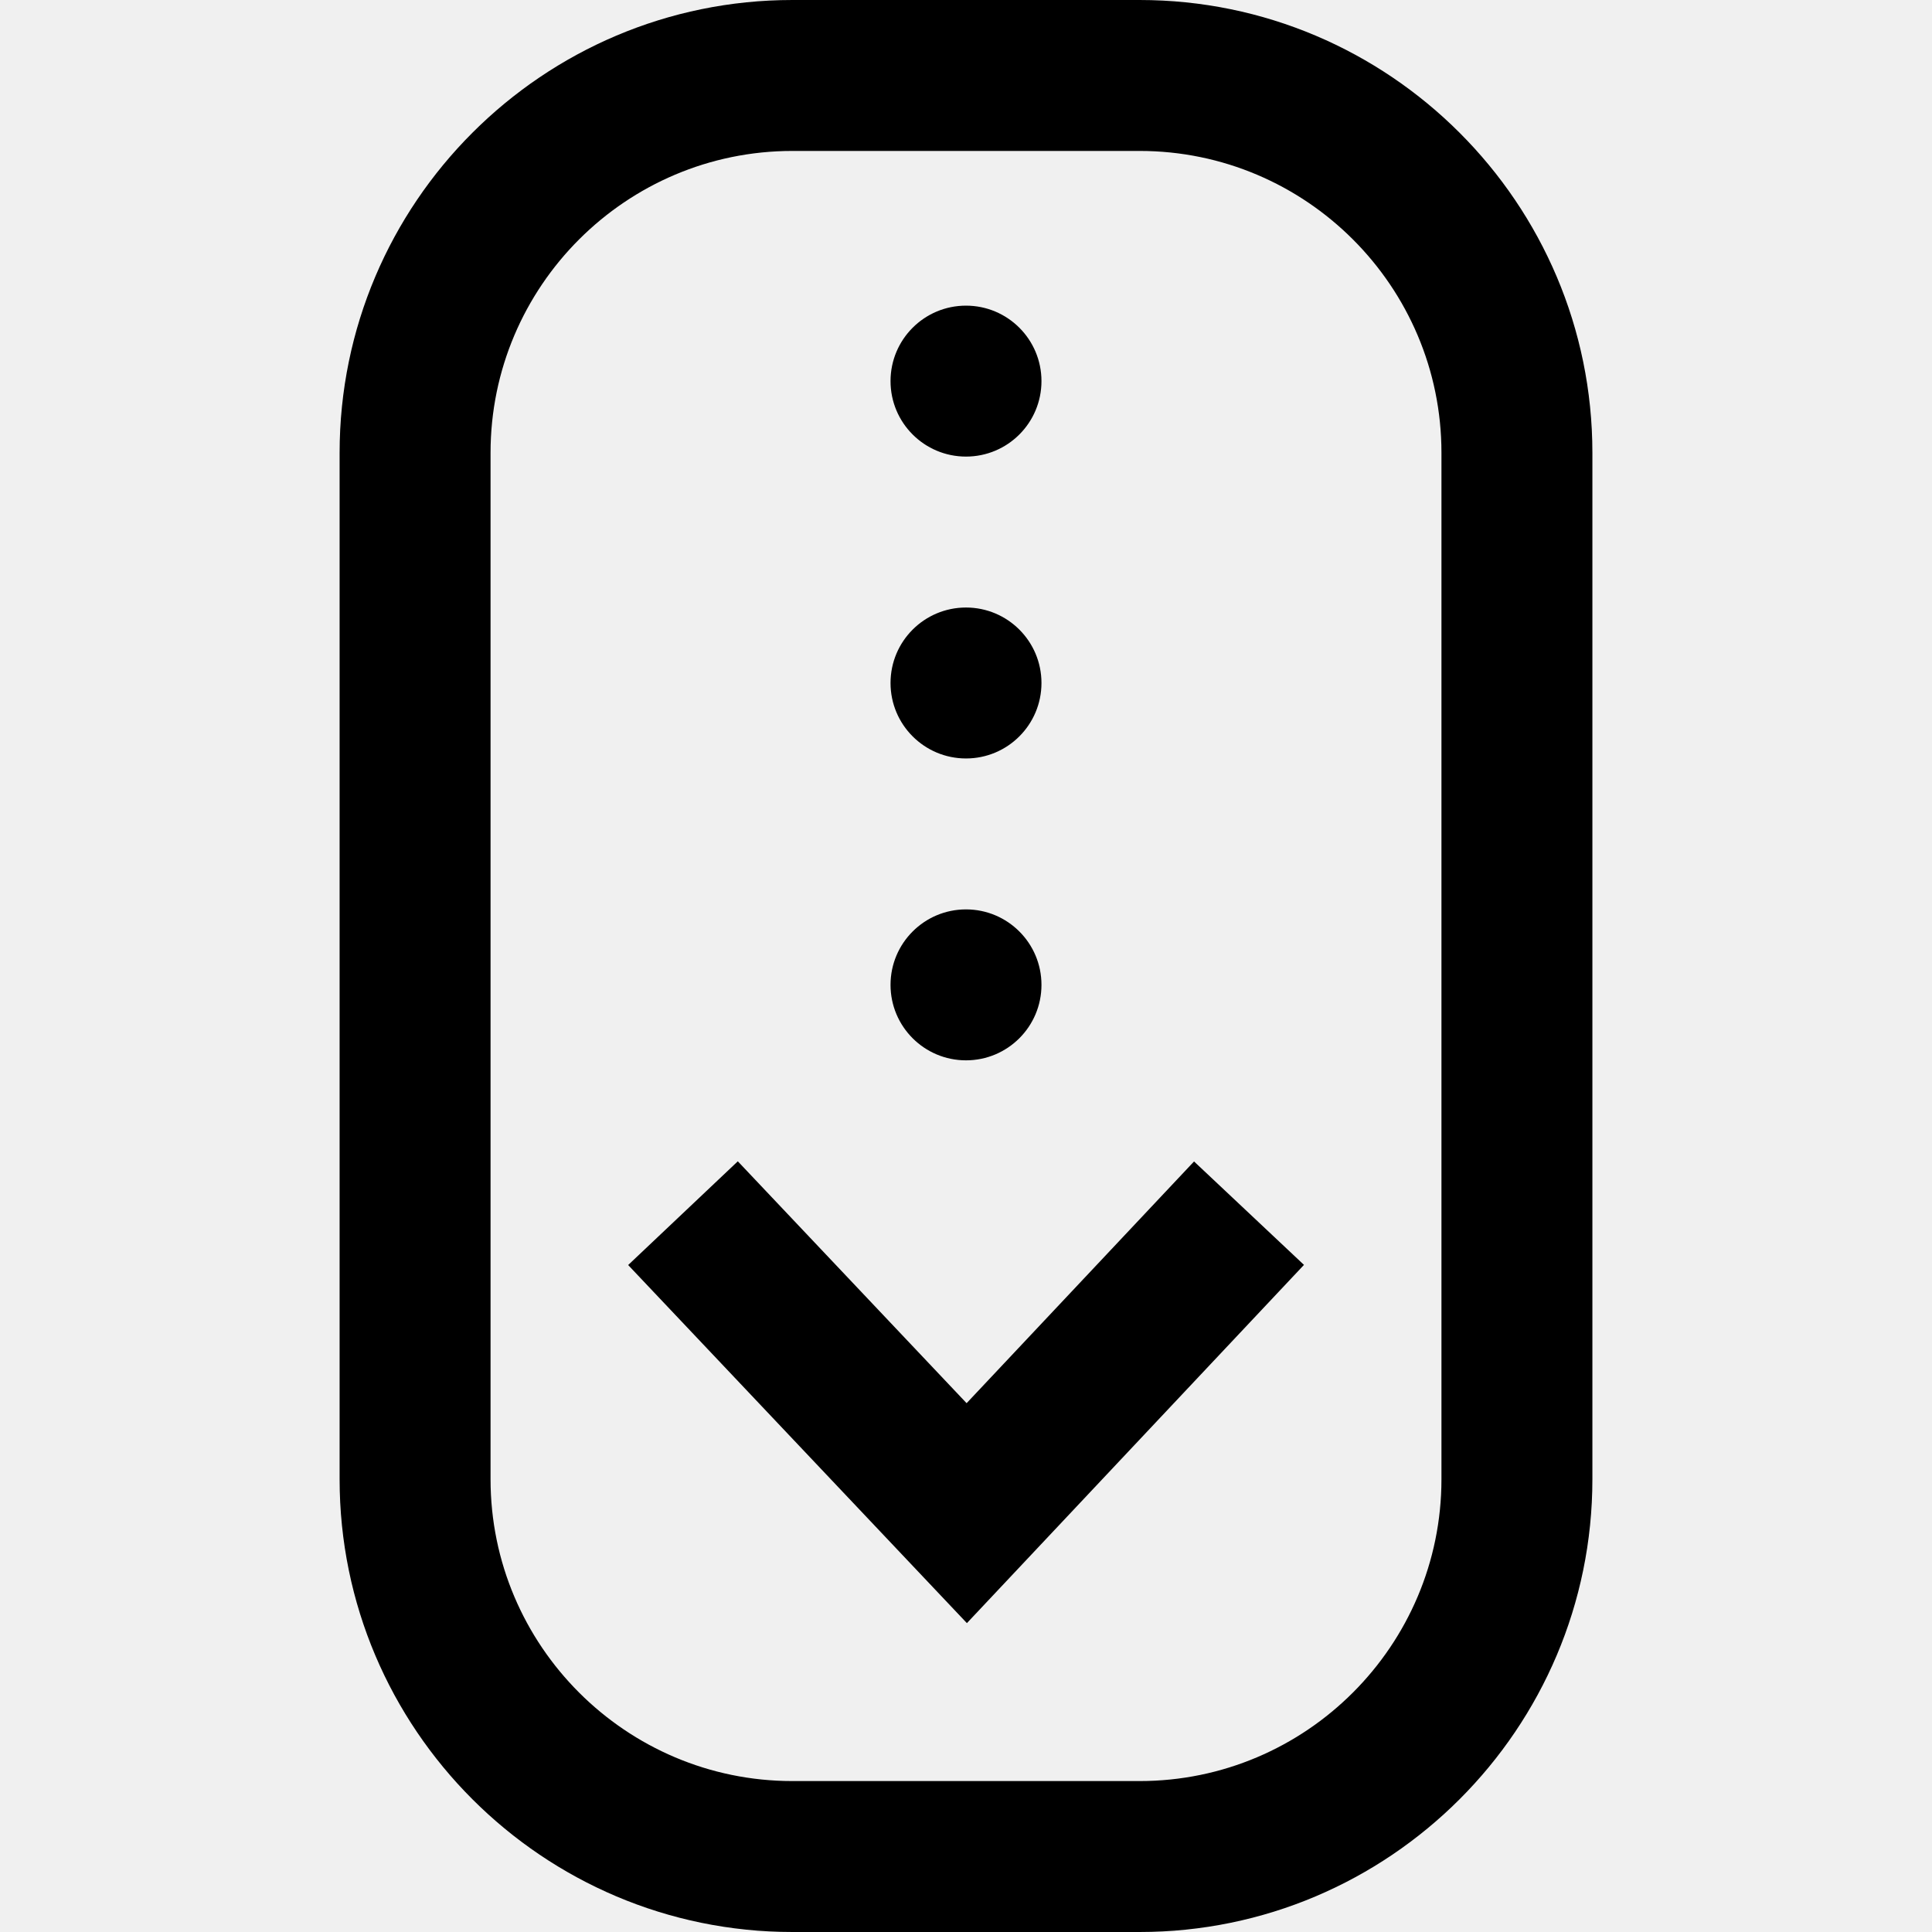
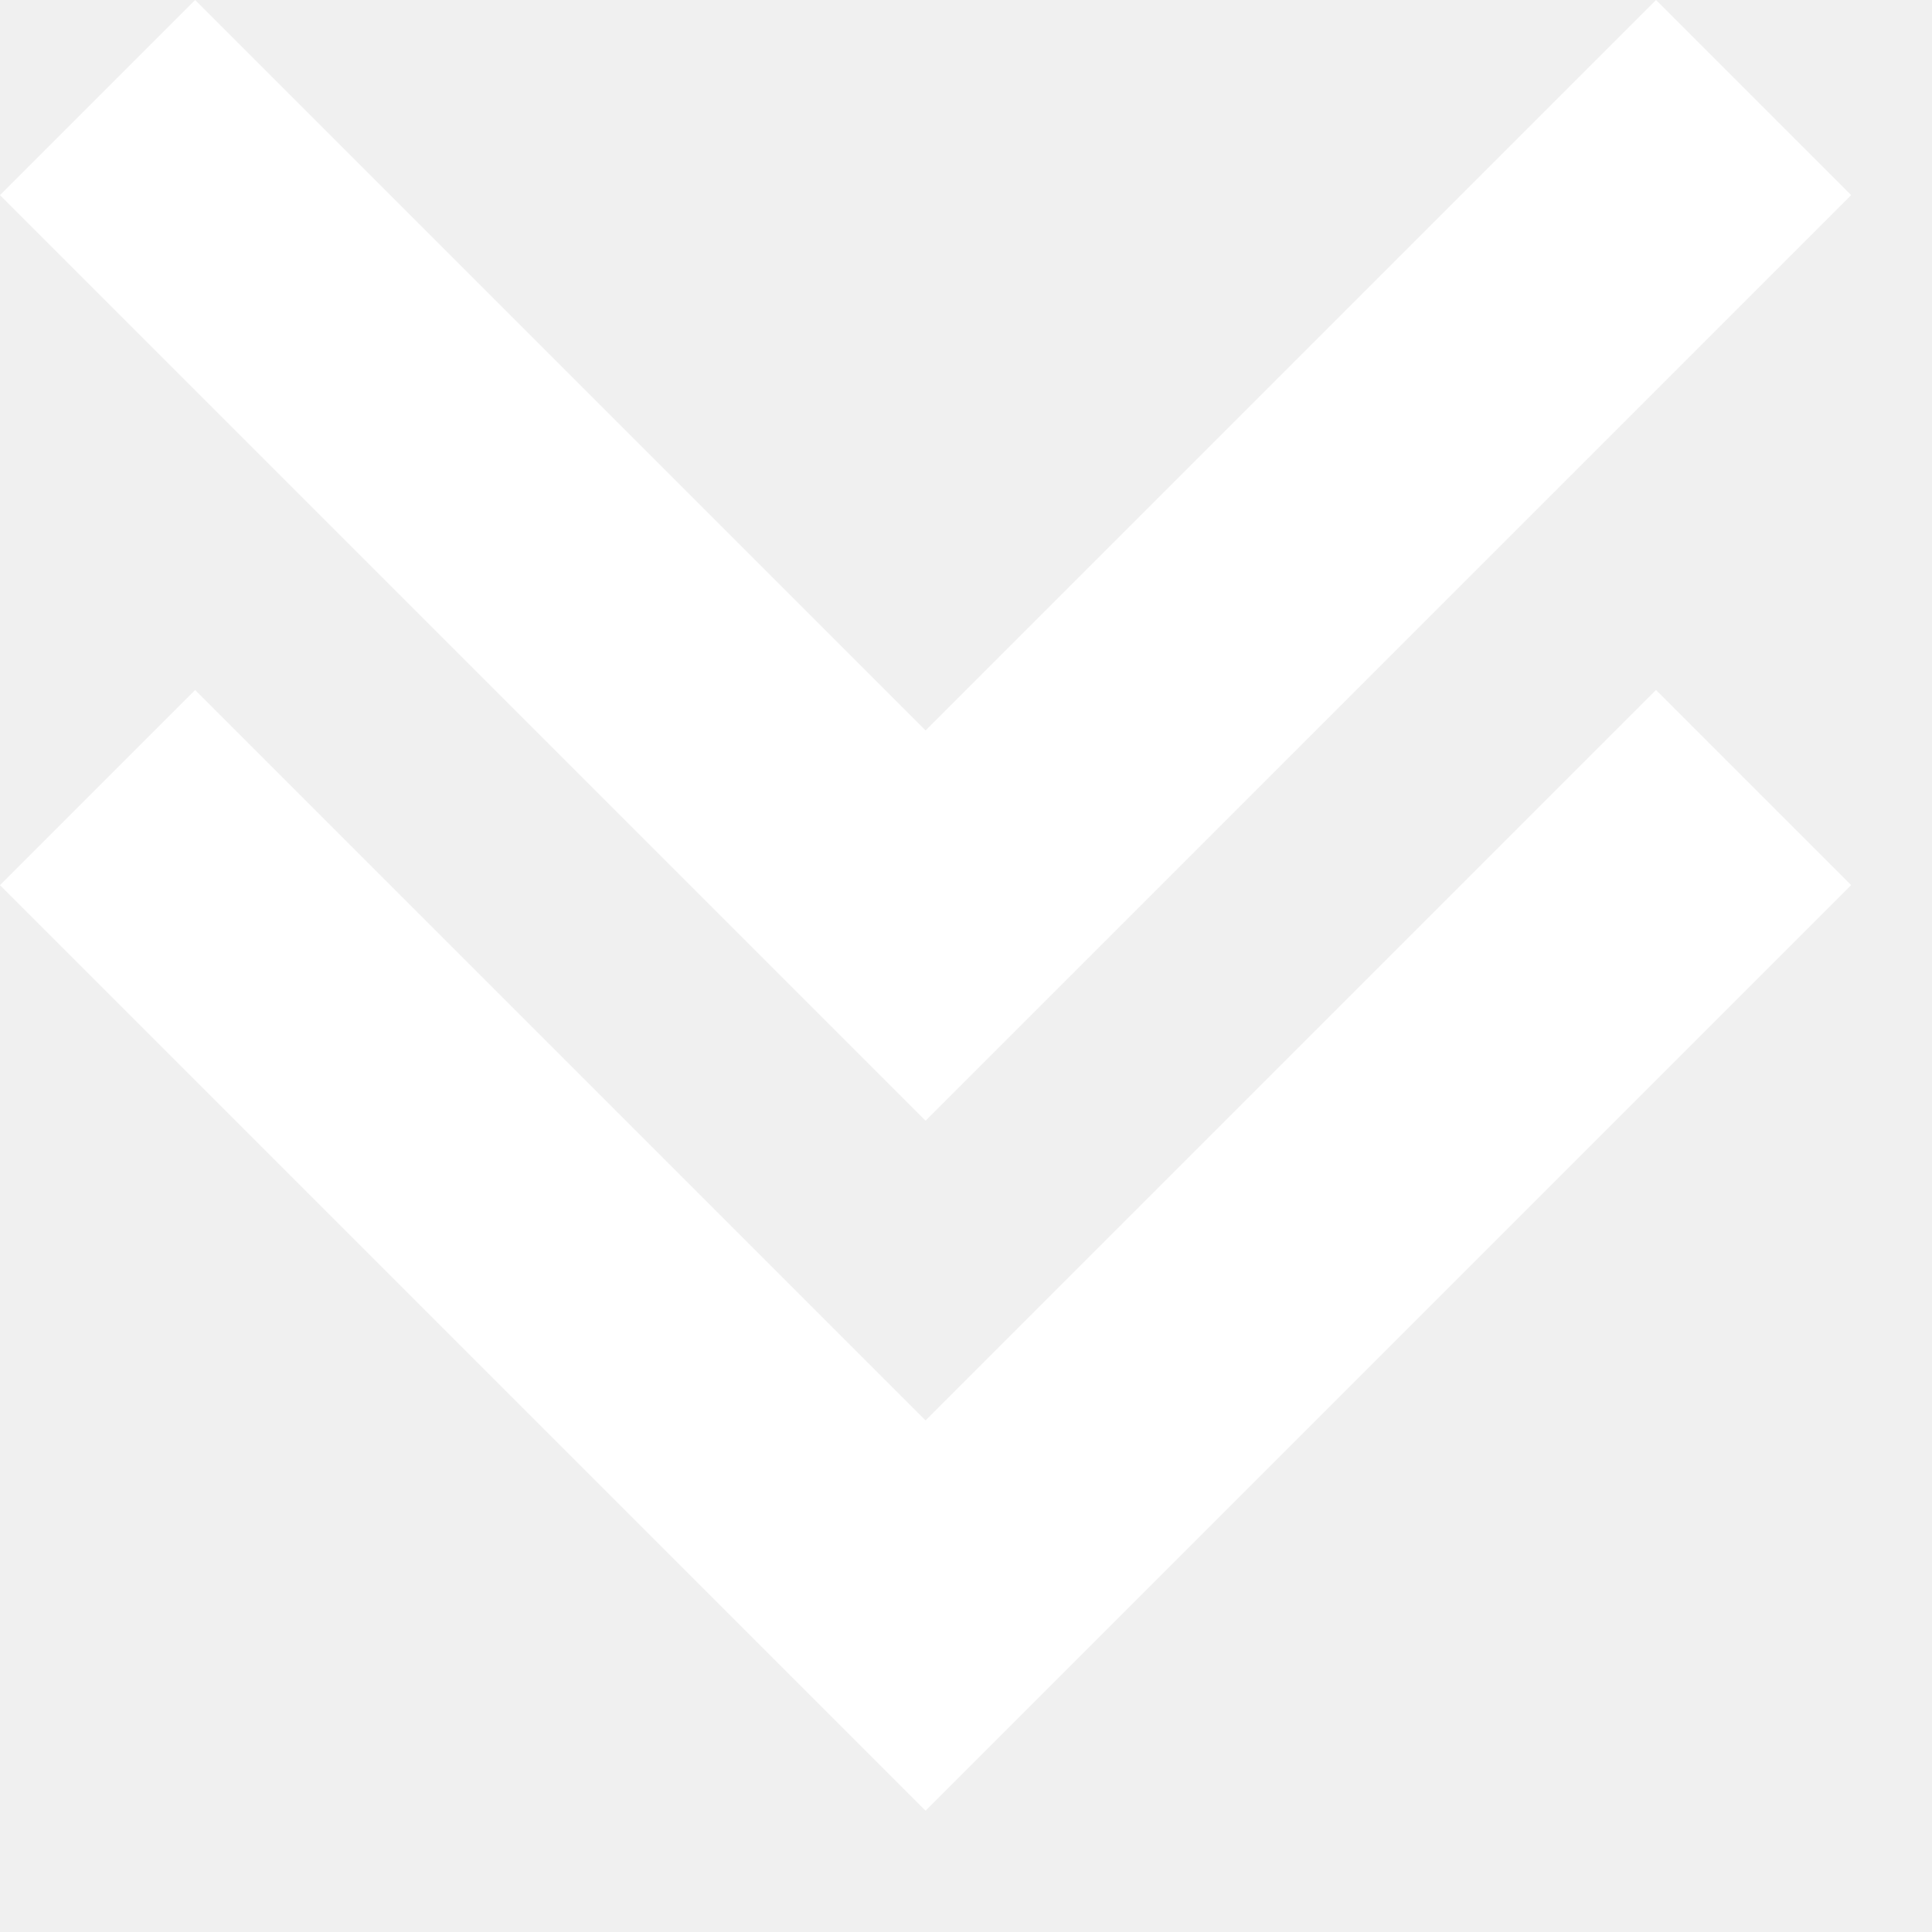
- <svg xmlns="http://www.w3.org/2000/svg" height="512pt" viewBox="-90 0 512 512" width="512pt">
-   <path d="m166.238 430.145-89.77-94.898 29.059-27.488 60.633 64.098 60.273-64.059 29.133 27.41zm165.762-38.145v-272c0-66.168-53.832-120-120-120h-92c-66.168 0-120 53.832-120 120v272c0 66.168 53.832 120 120 120h92c66.168 0 120-53.832 120-120zm-120-352c44.113 0 80 35.887 80 80v272c0 44.113-35.887 80-80 80h-92c-44.113 0-80-35.887-80-80v-272c0-44.113 35.887-80 80-80zm-46 41c-11.047 0-20 8.953-20 20s8.953 20 20 20 20-8.953 20-20-8.953-20-20-20zm0 80c-11.047 0-20 8.953-20 20s8.953 20 20 20 20-8.953 20-20-8.953-20-20-20zm0 80c-11.047 0-20 8.953-20 20s8.953 20 20 20 20-8.953 20-20-8.953-20-20-20zm0 0" />
+ <svg xmlns="http://www.w3.org/2000/svg" width="14" height="14" viewBox="0 0 14 14" fill="none">
+   <path fill-rule="evenodd" clip-rule="evenodd" d="M12 0L6.707 5.293L1.414 0L0 1.414L6.707 8.121L13.414 1.414L12 0ZM13.414 6.414L12 5L6.707 10.293L1.414 5L0 6.414L6.707 13.121L13.414 6.414Z" fill="white" />
</svg>
